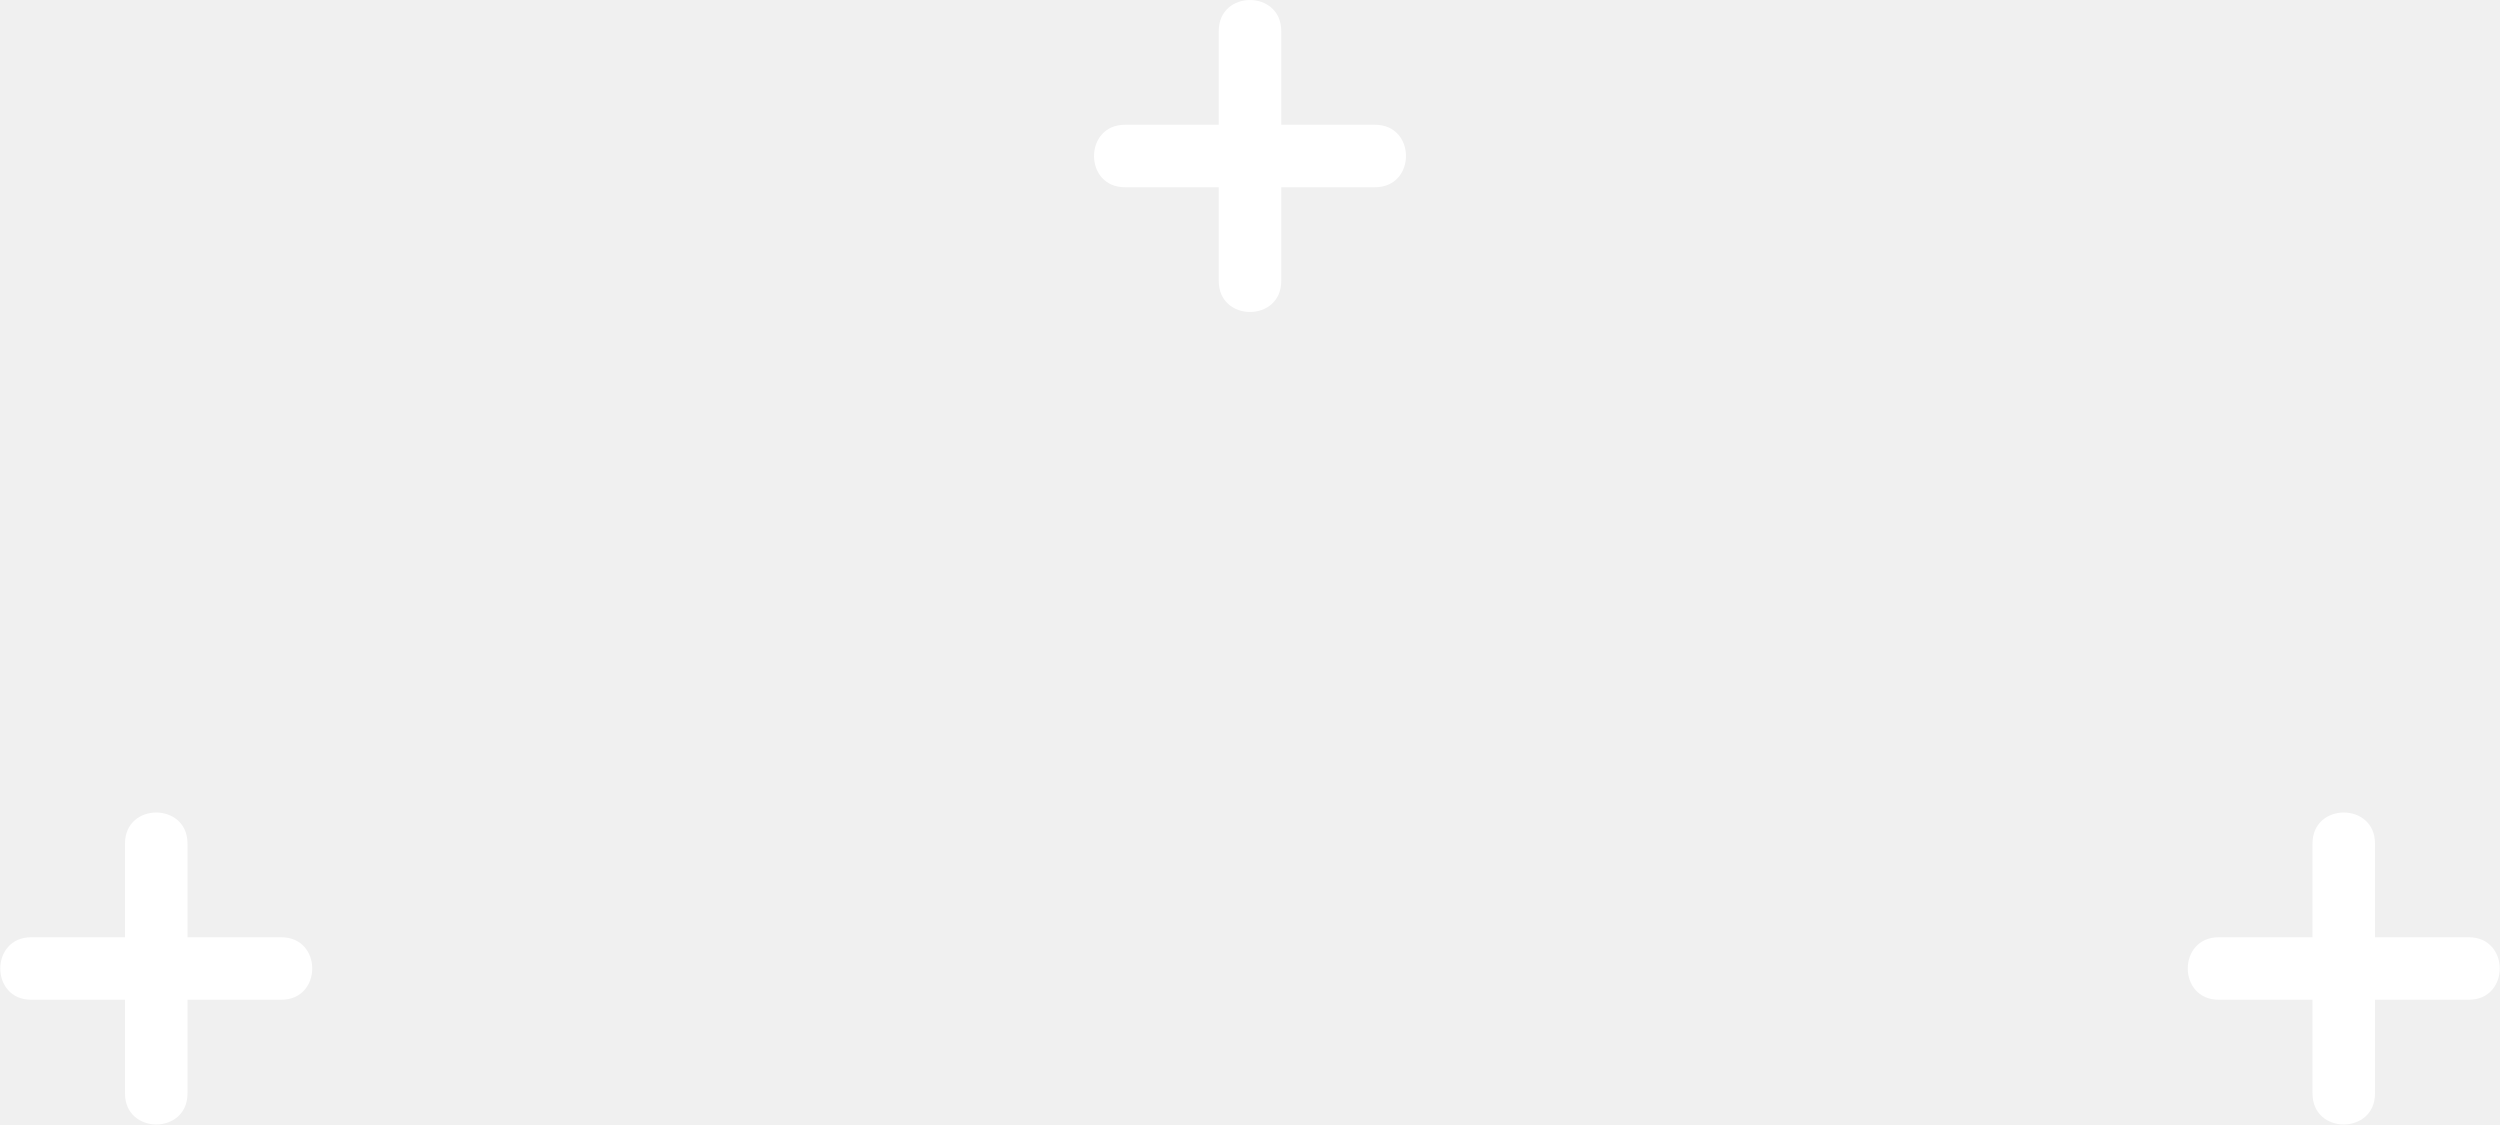
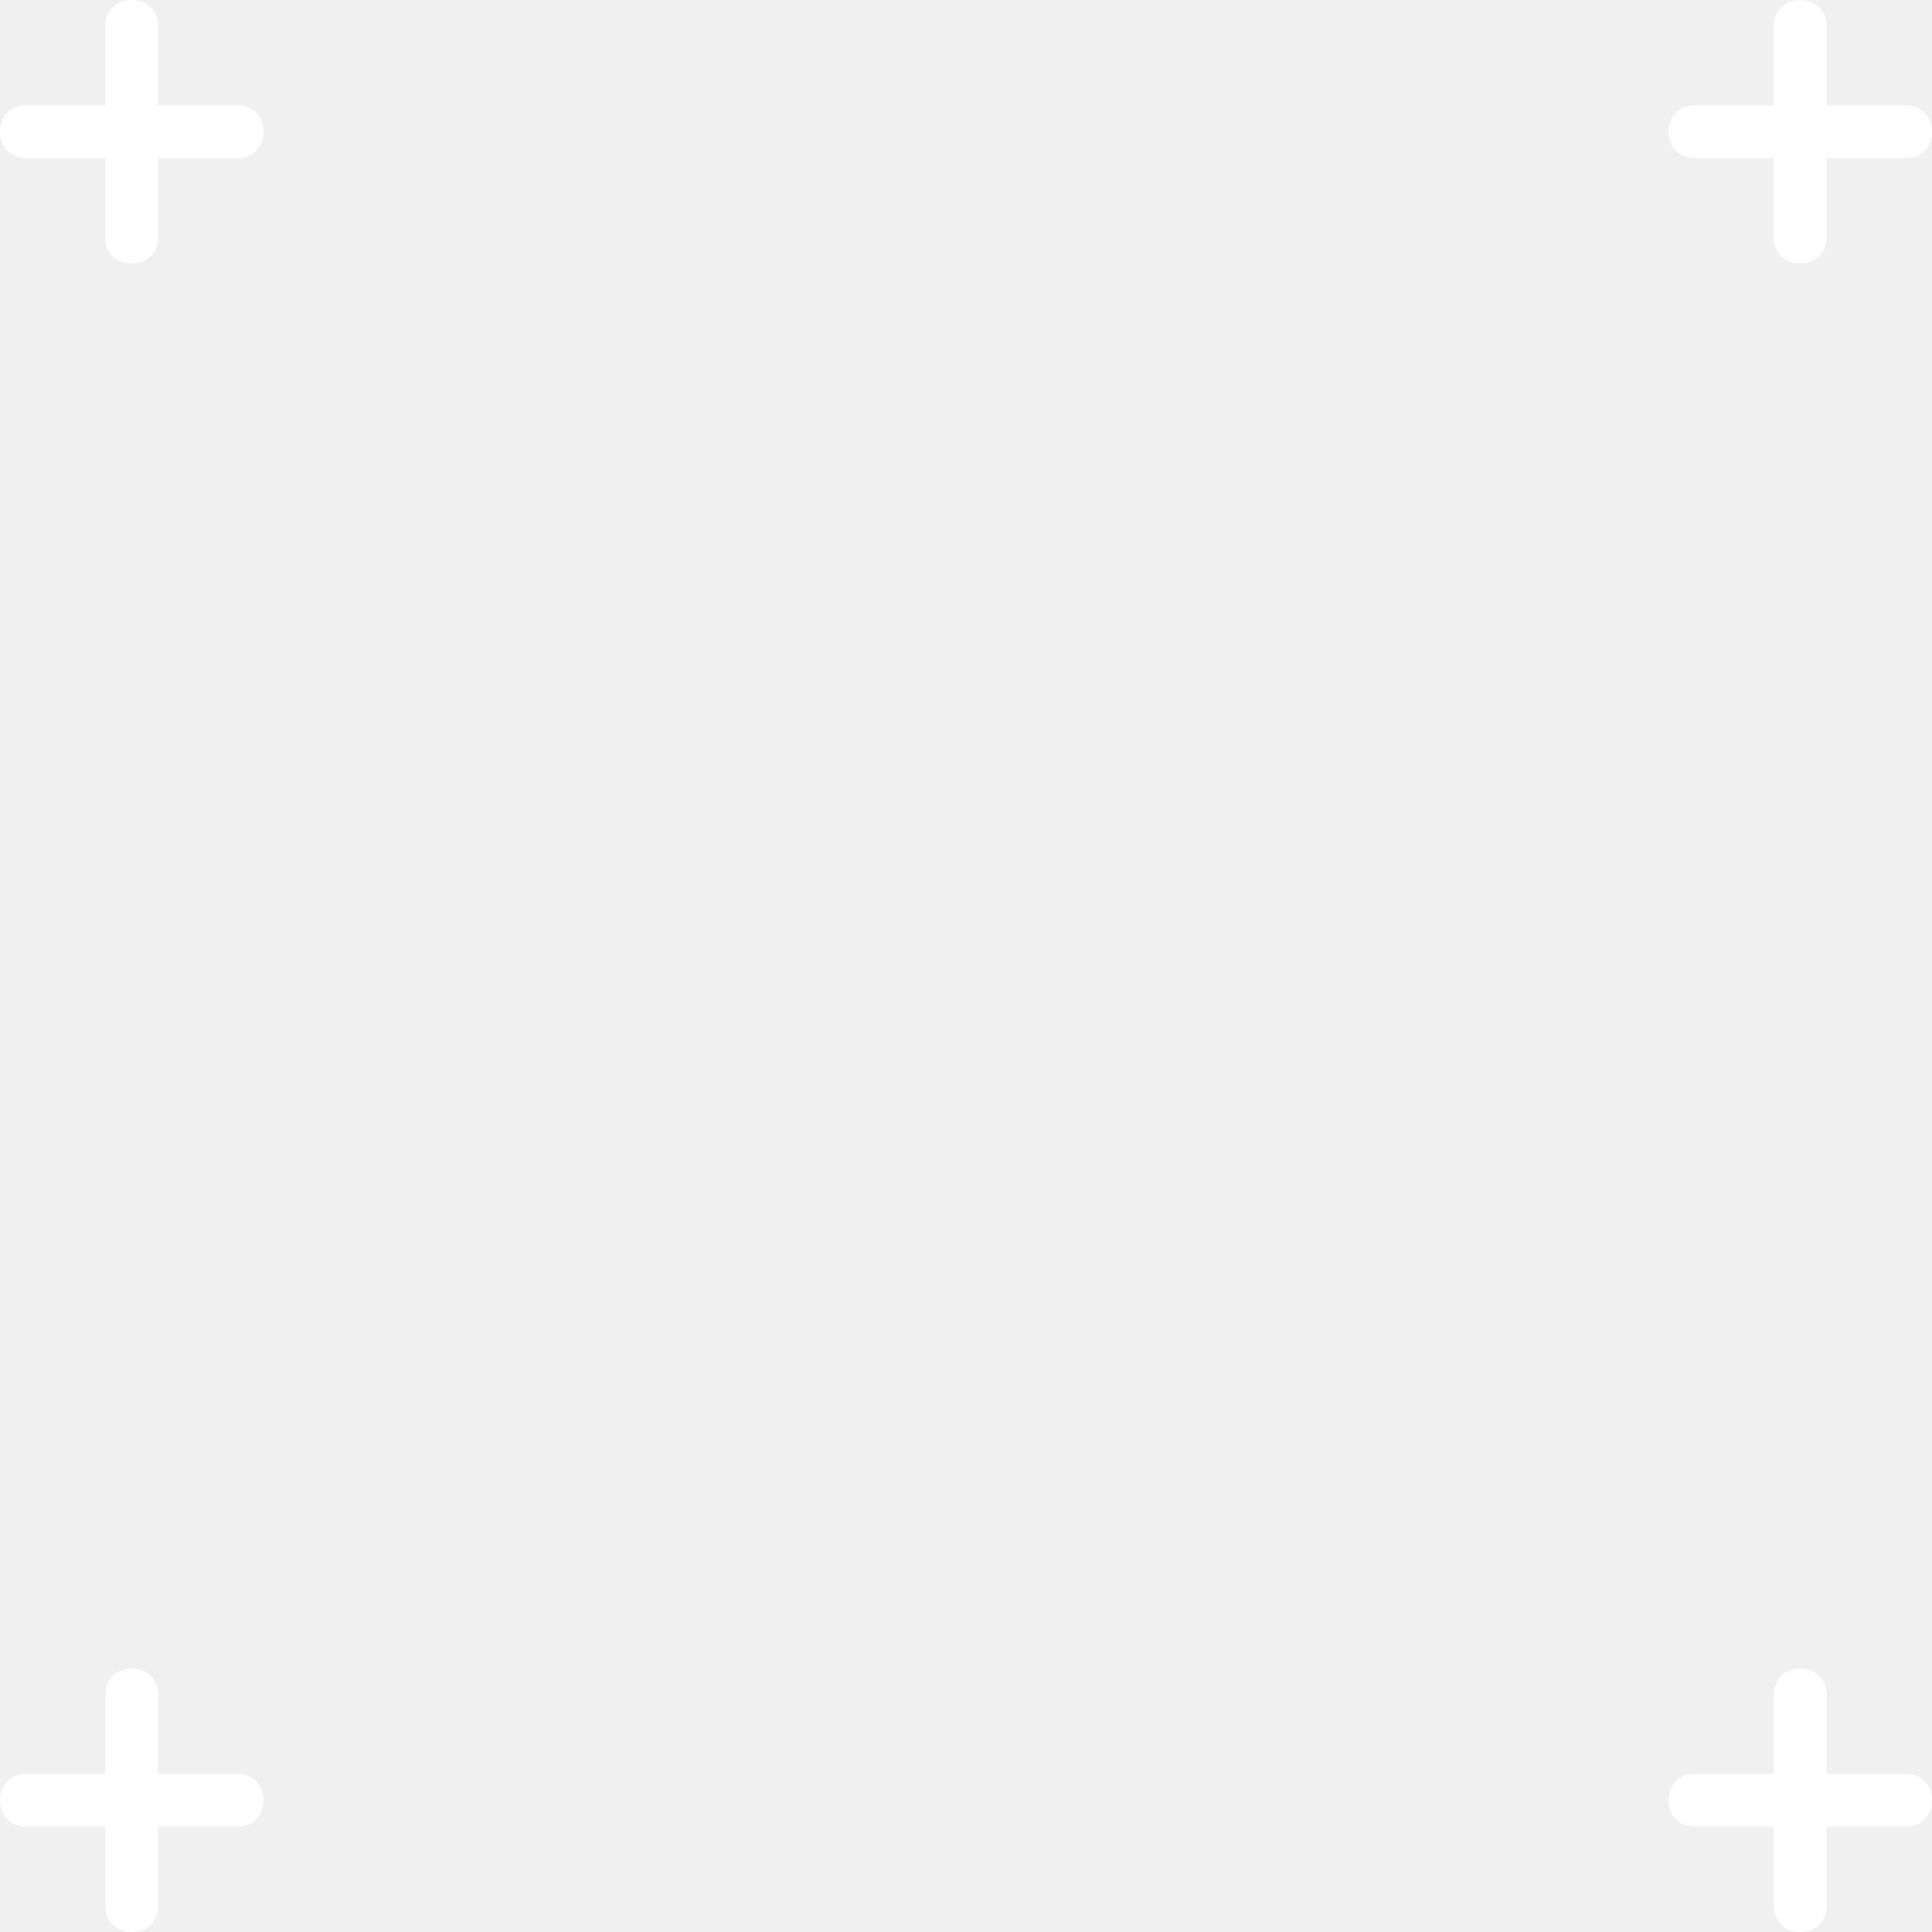
- <svg xmlns="http://www.w3.org/2000/svg" width="80px" height="36px" viewBox="0 0 80 36" version="1.1">
+ <svg xmlns="http://www.w3.org/2000/svg" width="132px" height="132px" viewBox="0 0 132 132" version="1.1">
  <defs />
  <g id="Page-1" stroke="none" stroke-width="1" fill="none" fill-rule="evenodd">
-     <g id="resource" fill-rule="nonzero" fill="#FFFFFF">
-       <path d="M44,5.992 L41,5.992 L41,8.992 C41,10.315 39,10.313 39,8.992 L39,5.992 L36,5.992 C34.677,5.992 34.679,3.992 36,3.992 L39,3.992 L39,0.992 C39,-0.331 41,-0.329 41,0.992 L41,3.992 L44,3.992 C45.323,3.992 45.321,5.992 44,5.992 Z" id="Shape" />
-       <path d="M9,31.992 L6,31.992 L6,34.992 C6,36.315 4,36.313 4,34.992 L4,31.992 L1,31.992 C-0.323,31.992 -0.321,29.992 1,29.992 L4,29.992 L4,26.992 C4,25.669 6,25.671 6,26.992 L6,29.992 L9,29.992 C10.323,29.992 10.321,31.992 9,31.992 Z" id="Shape" />
-       <path d="M71,29.992 L74,29.992 L74,26.992 C74,25.671 76,25.669 76,26.992 L76,29.992 L79,29.992 C80.321,29.992 80.323,31.992 79,31.992 L76,31.992 L76,34.992 C76,36.313 74,36.315 74,34.992 L74,31.992 L71,31.992 C69.679,31.992 69.677,29.992 71,29.992 Z" id="Shape" />
+     <g id="Group" fill-rule="nonzero" fill="#FFFFFF">
+       <g id="resource">
+         <path d="M1.788,7.197 L7.197,7.197 L7.197,1.788 C7.197,-0.594 10.803,-0.598 10.803,1.788 L10.803,7.197 L16.212,7.197 C18.594,7.197 18.598,10.803 16.212,10.803 L10.803,10.803 L10.803,16.212 C10.803,18.594 7.197,18.598 7.197,16.212 L7.197,10.803 L1.788,10.803 C-0.594,10.803 -0.598,7.197 1.788,7.197 Z" id="Shape" />
+       </g>
+       <g id="resource" transform="translate(114, 0)">
+         <path d="M1.788,7.197 L7.197,7.197 L7.197,1.788 C7.197,-0.594 10.803,-0.598 10.803,1.788 L10.803,7.197 L16.212,7.197 C18.594,7.197 18.598,10.803 16.212,10.803 L10.803,10.803 L10.803,16.212 C10.803,18.594 7.197,18.598 7.197,16.212 L7.197,10.803 L1.788,10.803 C-0.594,10.803 -0.598,7.197 1.788,7.197 Z" id="Shape" />
+       </g>
+       <g id="resource" transform="translate(0, 114)">
+         <path d="M1.788,7.197 L7.197,7.197 L7.197,1.788 C7.197,-0.594 10.803,-0.598 10.803,1.788 L10.803,7.197 L16.212,7.197 C18.594,7.197 18.598,10.803 16.212,10.803 L10.803,10.803 L10.803,16.212 C10.803,18.594 7.197,18.598 7.197,16.212 L7.197,10.803 L1.788,10.803 C-0.594,10.803 -0.598,7.197 1.788,7.197 Z" id="Shape" />
+       </g>
+       <g id="resource" transform="translate(114, 114)">
+         <path d="M1.788,7.197 L7.197,7.197 L7.197,1.788 C7.197,-0.594 10.803,-0.598 10.803,1.788 L10.803,7.197 L16.212,7.197 C18.594,7.197 18.598,10.803 16.212,10.803 L10.803,10.803 L10.803,16.212 C10.803,18.594 7.197,18.598 7.197,16.212 L7.197,10.803 L1.788,10.803 C-0.594,10.803 -0.598,7.197 1.788,7.197 Z" id="Shape" />
+       </g>
    </g>
  </g>
</svg>
